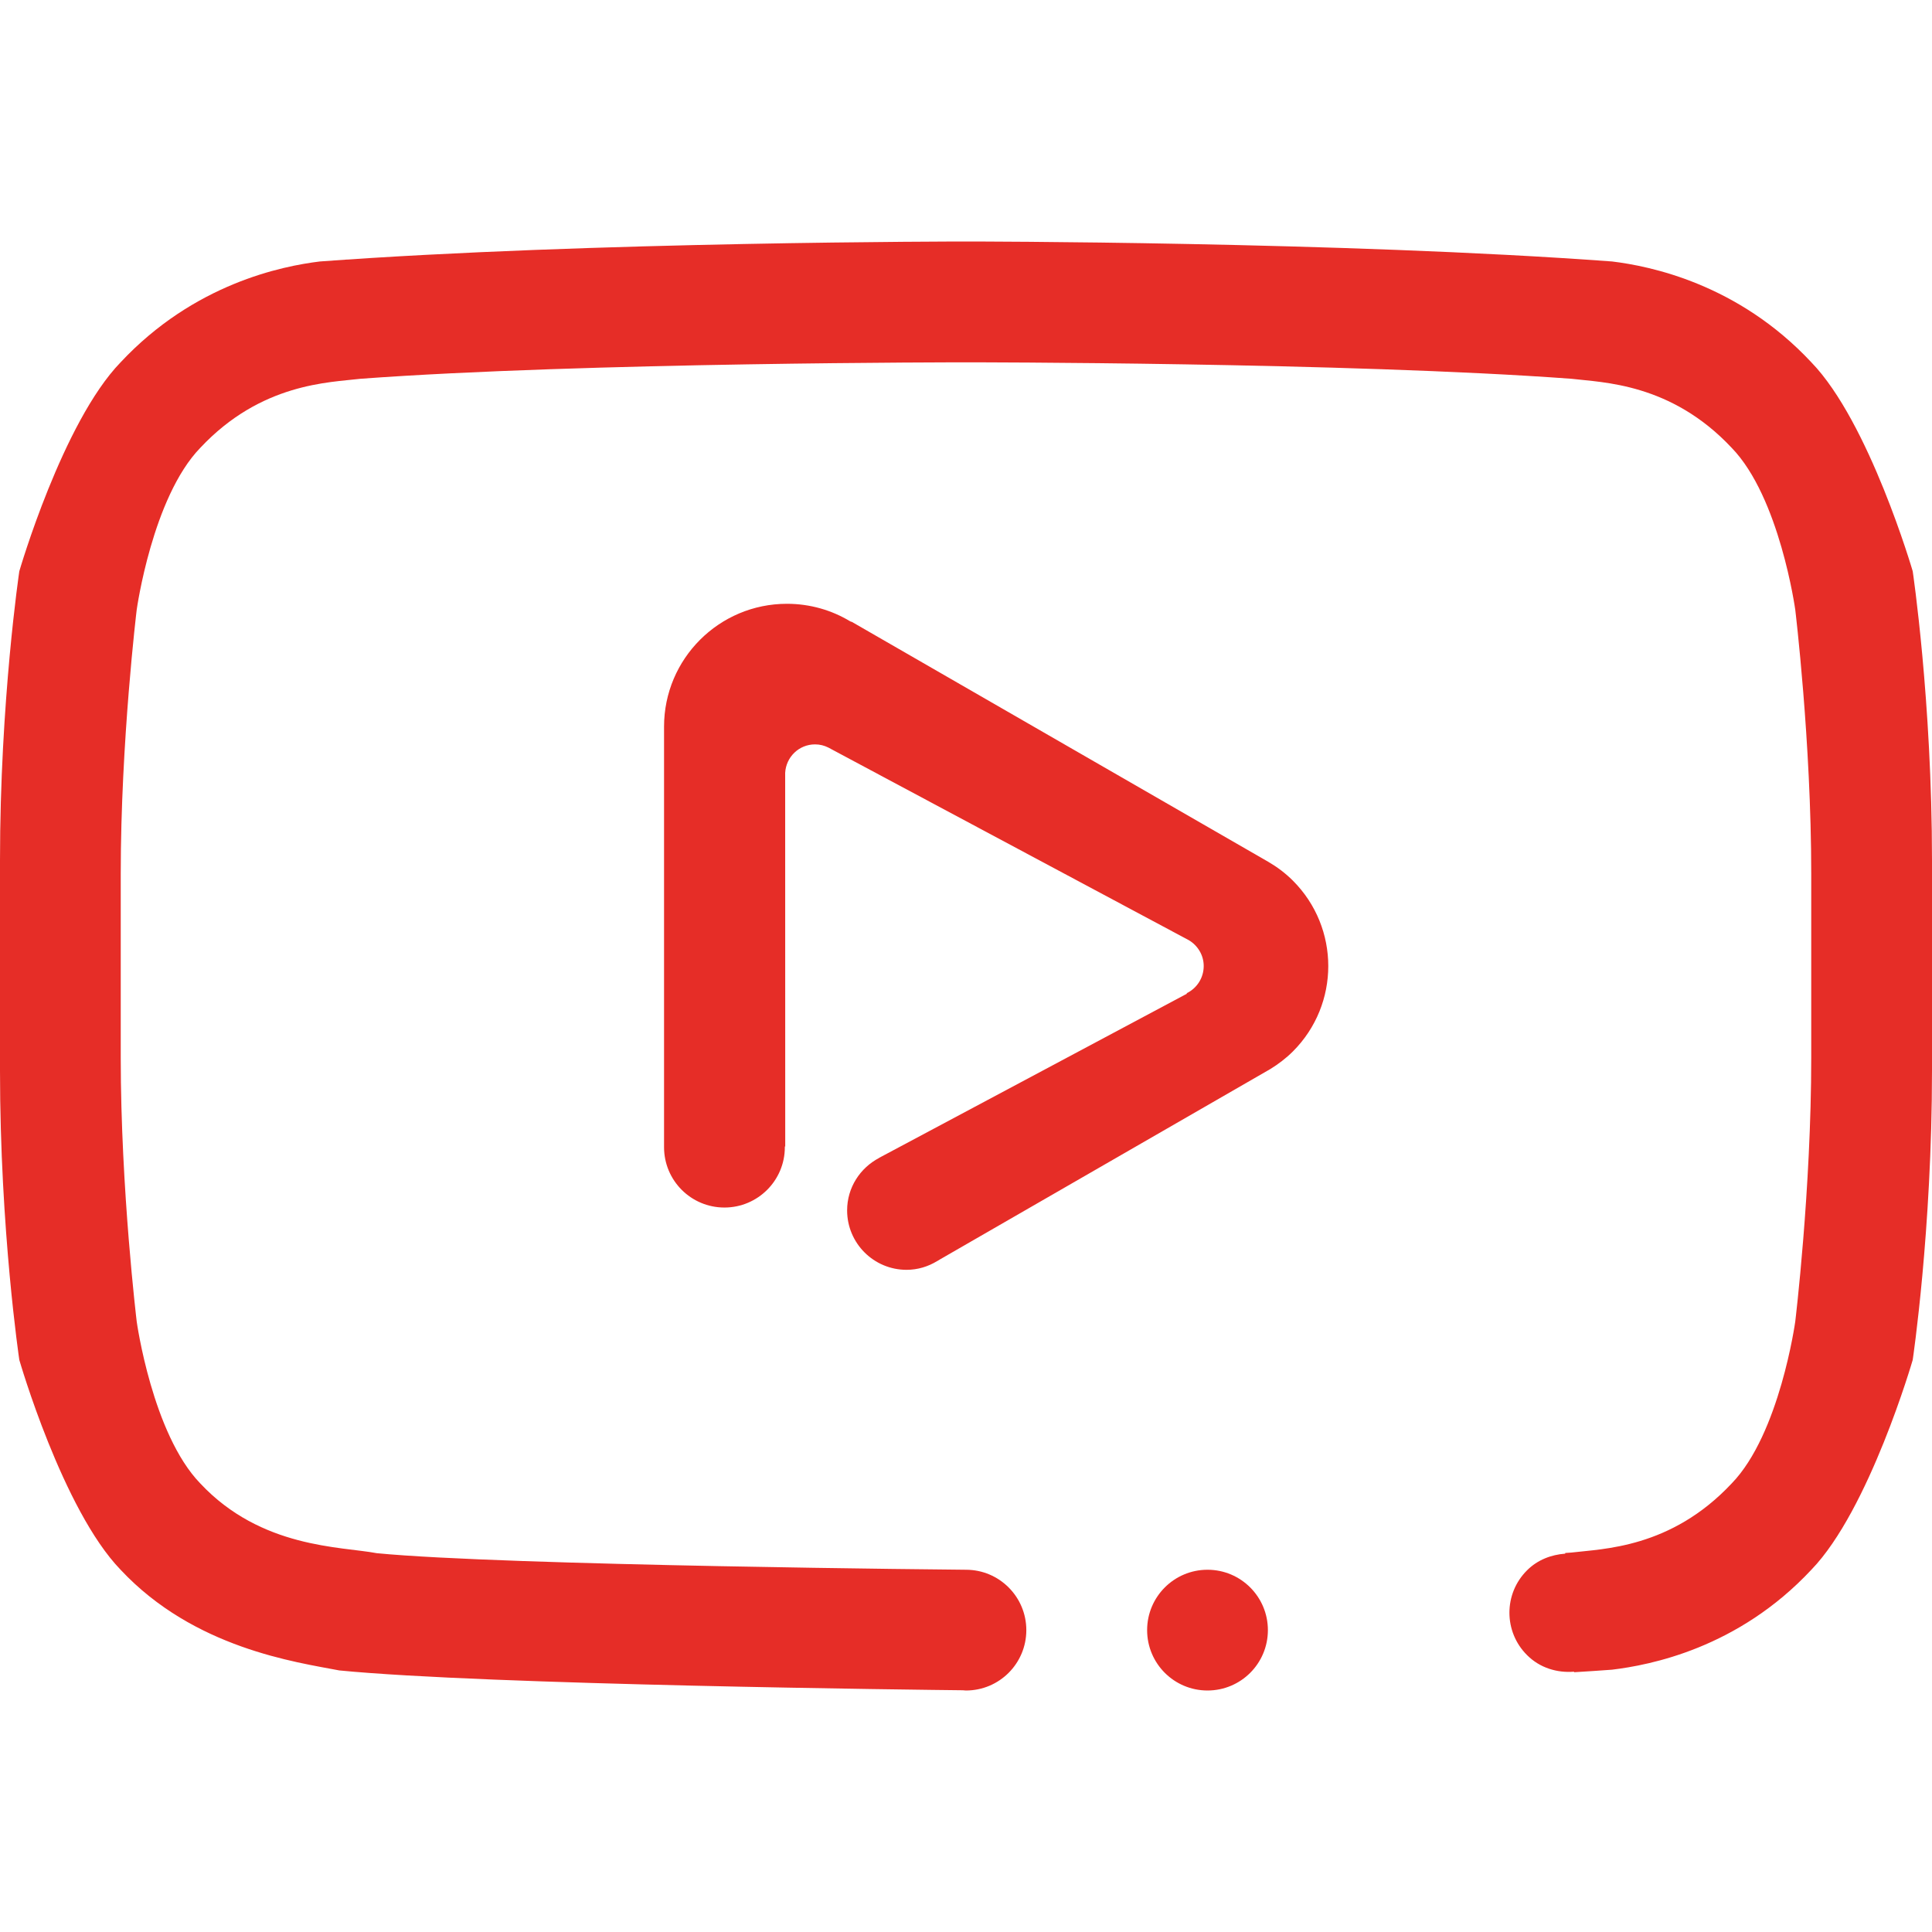
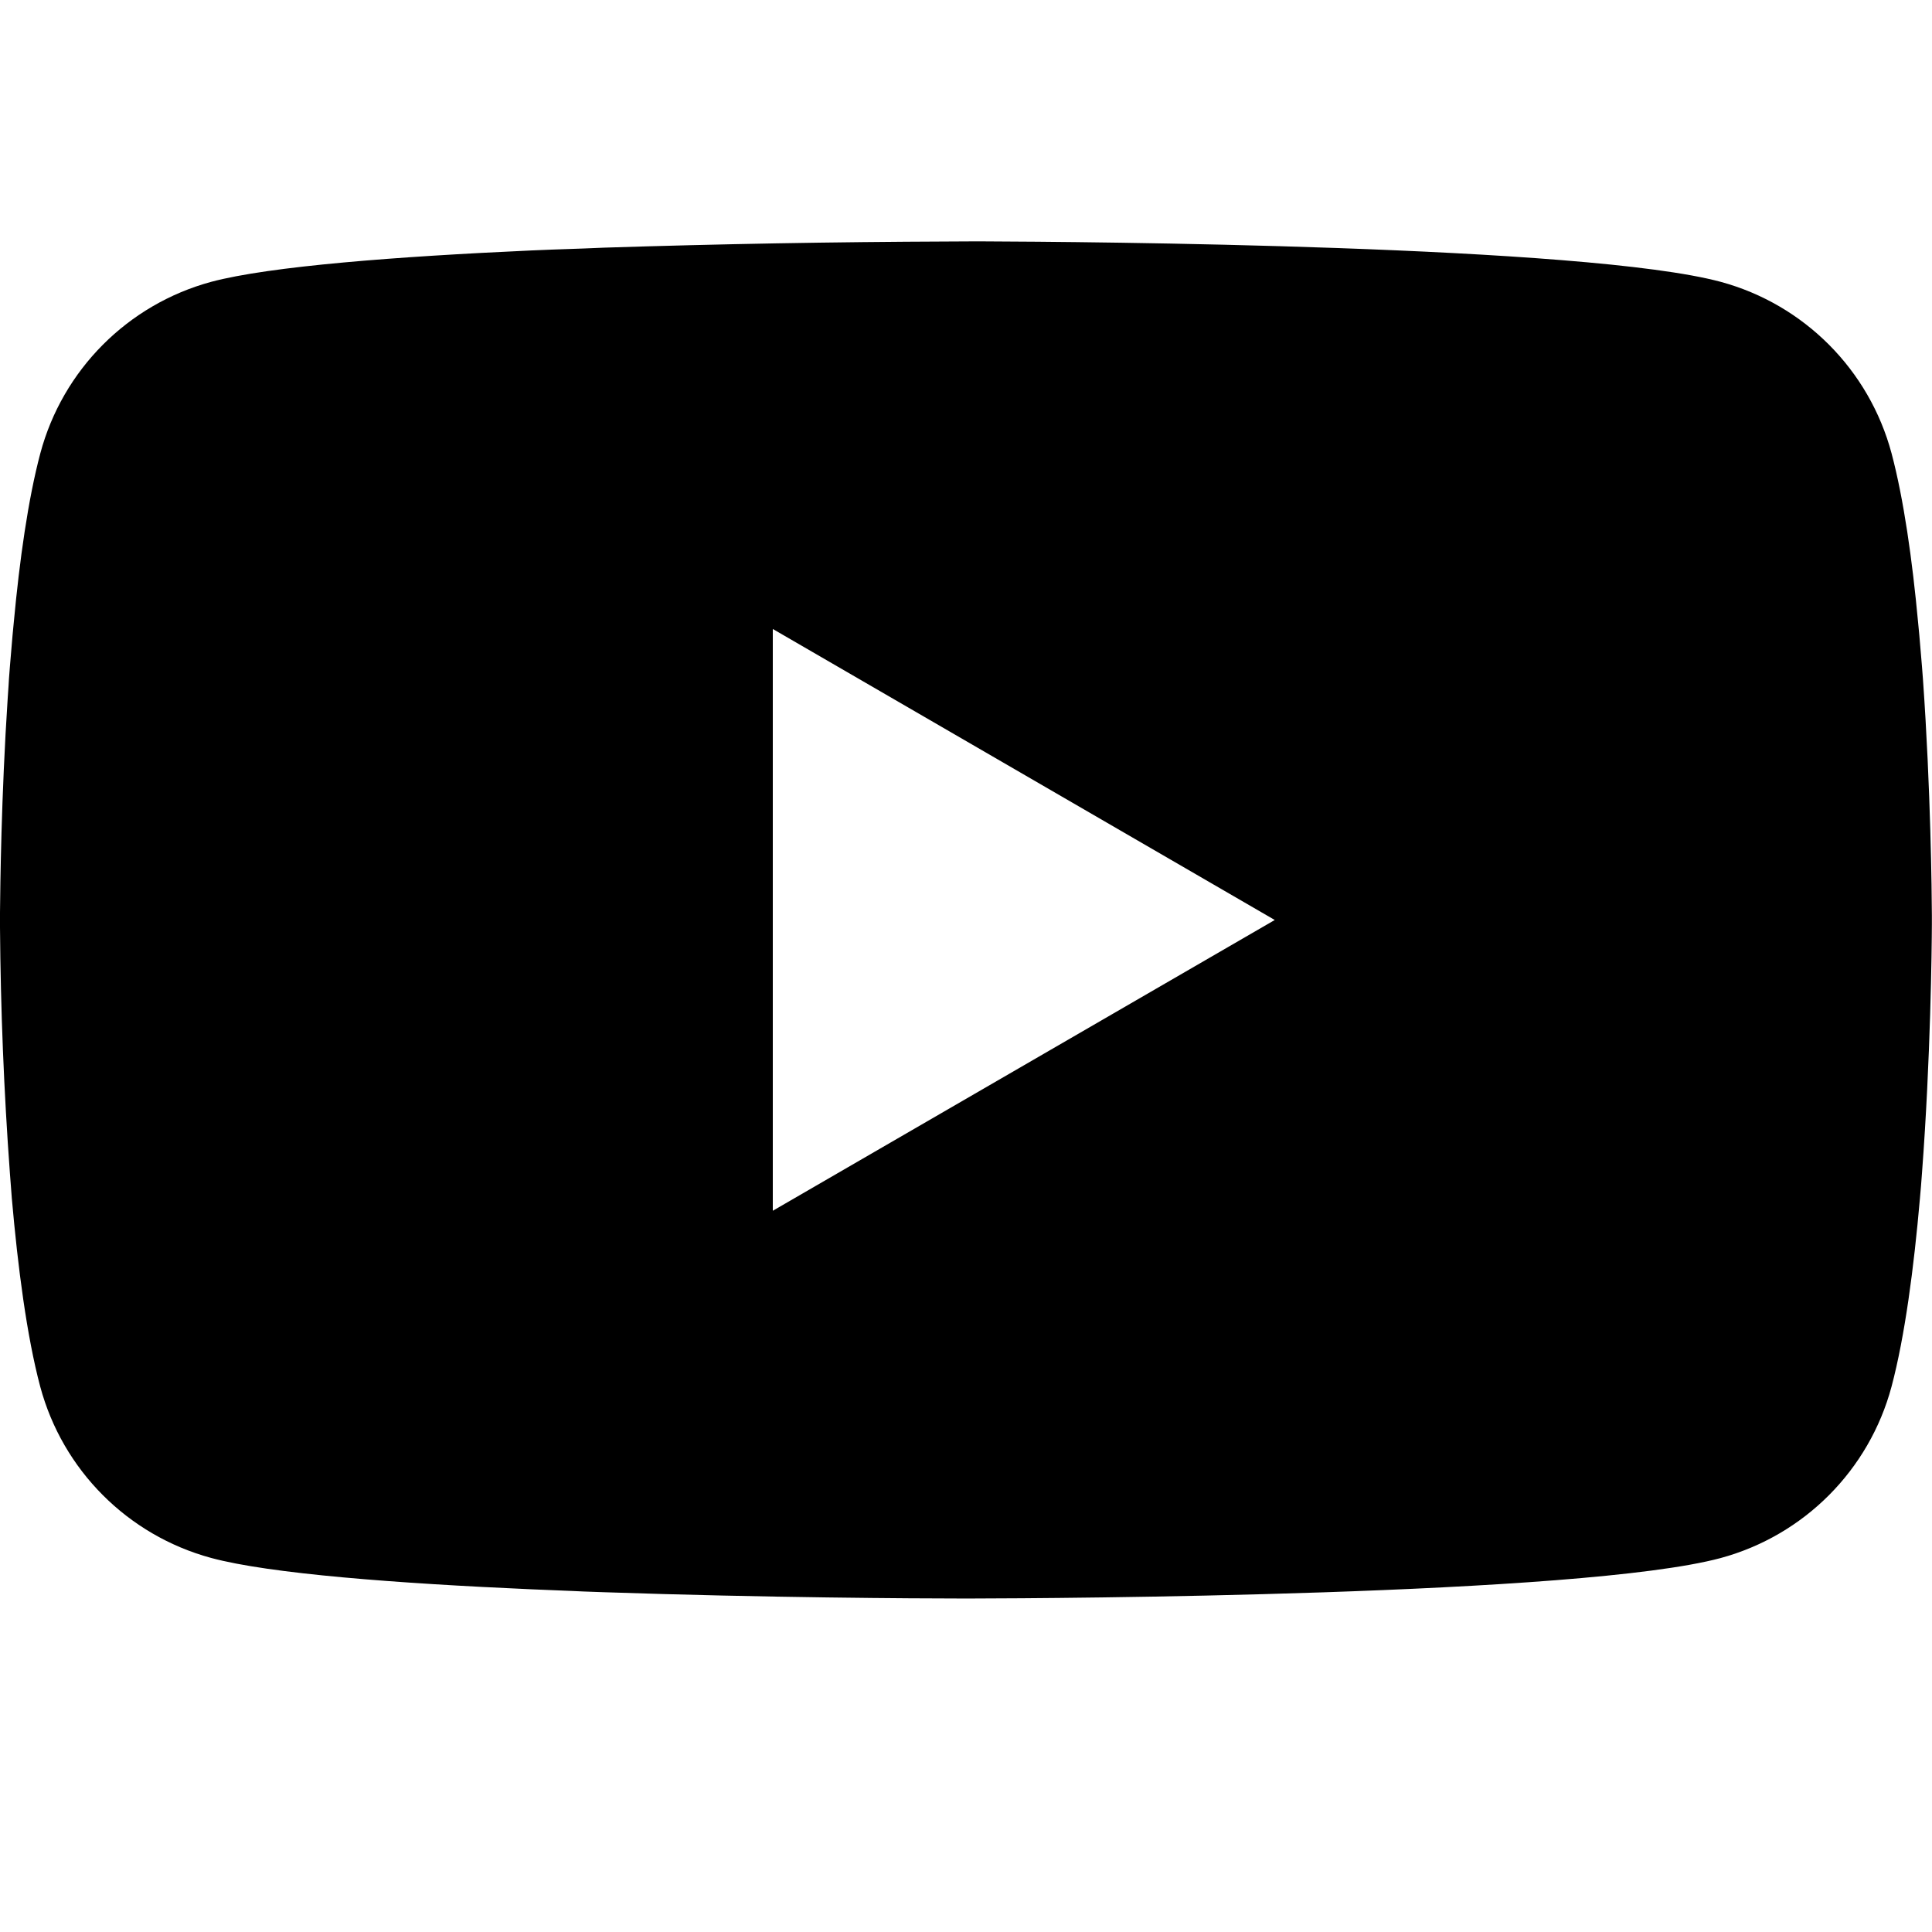
- <svg xmlns="http://www.w3.org/2000/svg" version="1.1" id="Layer_5" x="0px" y="0px" width="512px" height="512px" viewBox="0 0 512 512" enable-background="new 0 0 512 512" xml:space="preserve">
-   <path fill-rule="evenodd" clip-rule="evenodd" fill="#E62D27" d="M506.89,360.392c0,0-11.502,39.733-26.863,55.608  c-19.464,20.844-42.788,25.266-52.805,26.484c-3.282,0.25-6.673,0.461-10.064,0.672l-0.016-0.141  c-4.47,0.359-9.063-0.984-12.471-4.406c-6.212-6.188-6.212-16.258,0-22.445c2.813-2.82,6.462-4.164,10.135-4.43l-0.016-0.18  c0.539-0.039,1.109-0.07,1.633-0.109c8.29-1.008,26.355-1.094,42.491-18.319c12.721-13.109,16.846-42.891,16.846-42.891  s4.235-34.961,4.235-69.921v-48.801c0-34.96-4.235-69.944-4.235-69.944s-4.125-29.777-16.846-42.89  c-16.136-17.207-34.201-17.297-42.491-18.301c-59.337-4.375-160.438-4.359-160.438-4.359s-101.086-0.016-160.423,4.359  c-8.291,1.004-26.355,1.094-42.483,18.301c-12.705,13.113-16.847,42.89-16.847,42.89c-0.008,0-4.235,34.984-4.235,69.944v48.801  c0,34.96,4.235,69.921,4.235,69.921c-0.008,0,4.142,29.781,16.847,42.891c16.127,17.226,37.318,16.687,46.757,18.483  C133.763,414.922,255.984,416,255.984,416c8.845,0,16.002,7.172,16.002,16c0,8.844-7.157,16-16.002,16  c-0.266,0-0.523-0.047-0.789-0.062c-10.103-0.109-126.113-1.406-165.283-5.258c-11.392-2.195-38.467-5.836-57.954-26.68  c-15.362-15.875-26.84-55.608-26.84-55.608S0,326.071,0,283.736v-55.683c0-42.336,5.118-76.671,5.118-76.671  s11.478-39.503,26.84-55.363c19.487-20.843,42.795-25.507,52.805-26.726C156.422,64,255.891,64,255.891,64h0.219  c0,0,99.469,0,171.112,5.293c10.017,1.219,33.341,5.883,52.805,26.726c15.361,15.859,26.863,55.363,26.863,55.363  s5.11,34.335,5.11,76.671v55.683C512,326.071,506.89,360.392,506.89,360.392L506.89,360.392z M320.002,416  c8.845,0,16.002,7.172,16.002,16c0,8.844-7.157,16-16.002,16S304,440.844,304,432C304,423.172,311.157,416,320.002,416L320.002,416z   M248.468,334.142l-0.148,0.078c-2.368,1.438-5.11,2.297-8.072,2.297c-8.697,0-15.752-7.055-15.752-15.75  c0-6.062,3.461-11.266,8.486-13.905l-0.016-0.016l81.614-43.523c-0.047-0.039-0.18-0.07-0.102-0.109  c2.673-1.289,4.517-4.035,4.517-7.211c0-2.906-1.609-5.453-3.931-6.836l-95.538-51.054c-1.11-0.555-2.258-0.844-3.532-0.844  c-4.274,0-7.681,3.355-7.916,7.535l0.016,99.042h-0.125c0,0.055,0.023,0.109,0.023,0.164c0,8.843-7.181,15.999-16.01,15.999  c-8.845,0-16.002-7.156-16.002-15.999c0-0.023,0-0.023,0-0.039V192.569c0-17.976,14.588-32.558,32.567-32.558  c6.149,0,11.893,1.703,16.792,4.664c0.195,0.105,0.266,0.07,0.43,0.141l110.376,63.597c2.336,1.363,4.492,2.976,6.485,4.968  c12.502,12.504,12.502,32.762,0,45.262c-1.837,1.828-3.86,3.359-5.978,4.664l-87.537,50.444  C248.897,333.892,248.679,334.001,248.468,334.142L248.468,334.142z" />
+ <svg xmlns="http://www.w3.org/2000/svg" width="16" height="16" fill="currentColor" class="bi bi-youtube" viewBox="0 0 16 16">
+   <path d="M8.051 1.999h.089c.822.003 4.987.033 6.11.335a2.01 2.01 0 0 1 1.415 1.42c.101.38.172.883.22 1.402l.01.104.022.26.008.104c.065.914.073 1.77.074 1.957v.075c-.001.194-.01 1.108-.082 2.06l-.008.105-.009.104c-.05.572-.124 1.14-.235 1.558a2.01 2.01 0 0 1-1.415 1.42c-1.16.312-5.569.334-6.18.335h-.142c-.309 0-1.587-.006-2.927-.052l-.17-.006-.087-.004-.171-.007-.171-.007c-1.11-.049-2.167-.128-2.654-.26a2.01 2.01 0 0 1-1.415-1.419c-.111-.417-.185-.986-.235-1.558L.09 9.82l-.008-.104A31 31 0 0 1 0 7.68v-.123c.002-.215.01-.958.064-1.778l.007-.103.003-.052.008-.104.022-.26.01-.104c.048-.519.119-1.023.22-1.402a2.01 2.01 0 0 1 1.415-1.42c.487-.13 1.544-.21 2.654-.26l.17-.007.172-.006.086-.003.171-.007A100 100 0 0 1 7.858 2zM6.4 5.209v4.818l4.157-2.408z" />
</svg>
